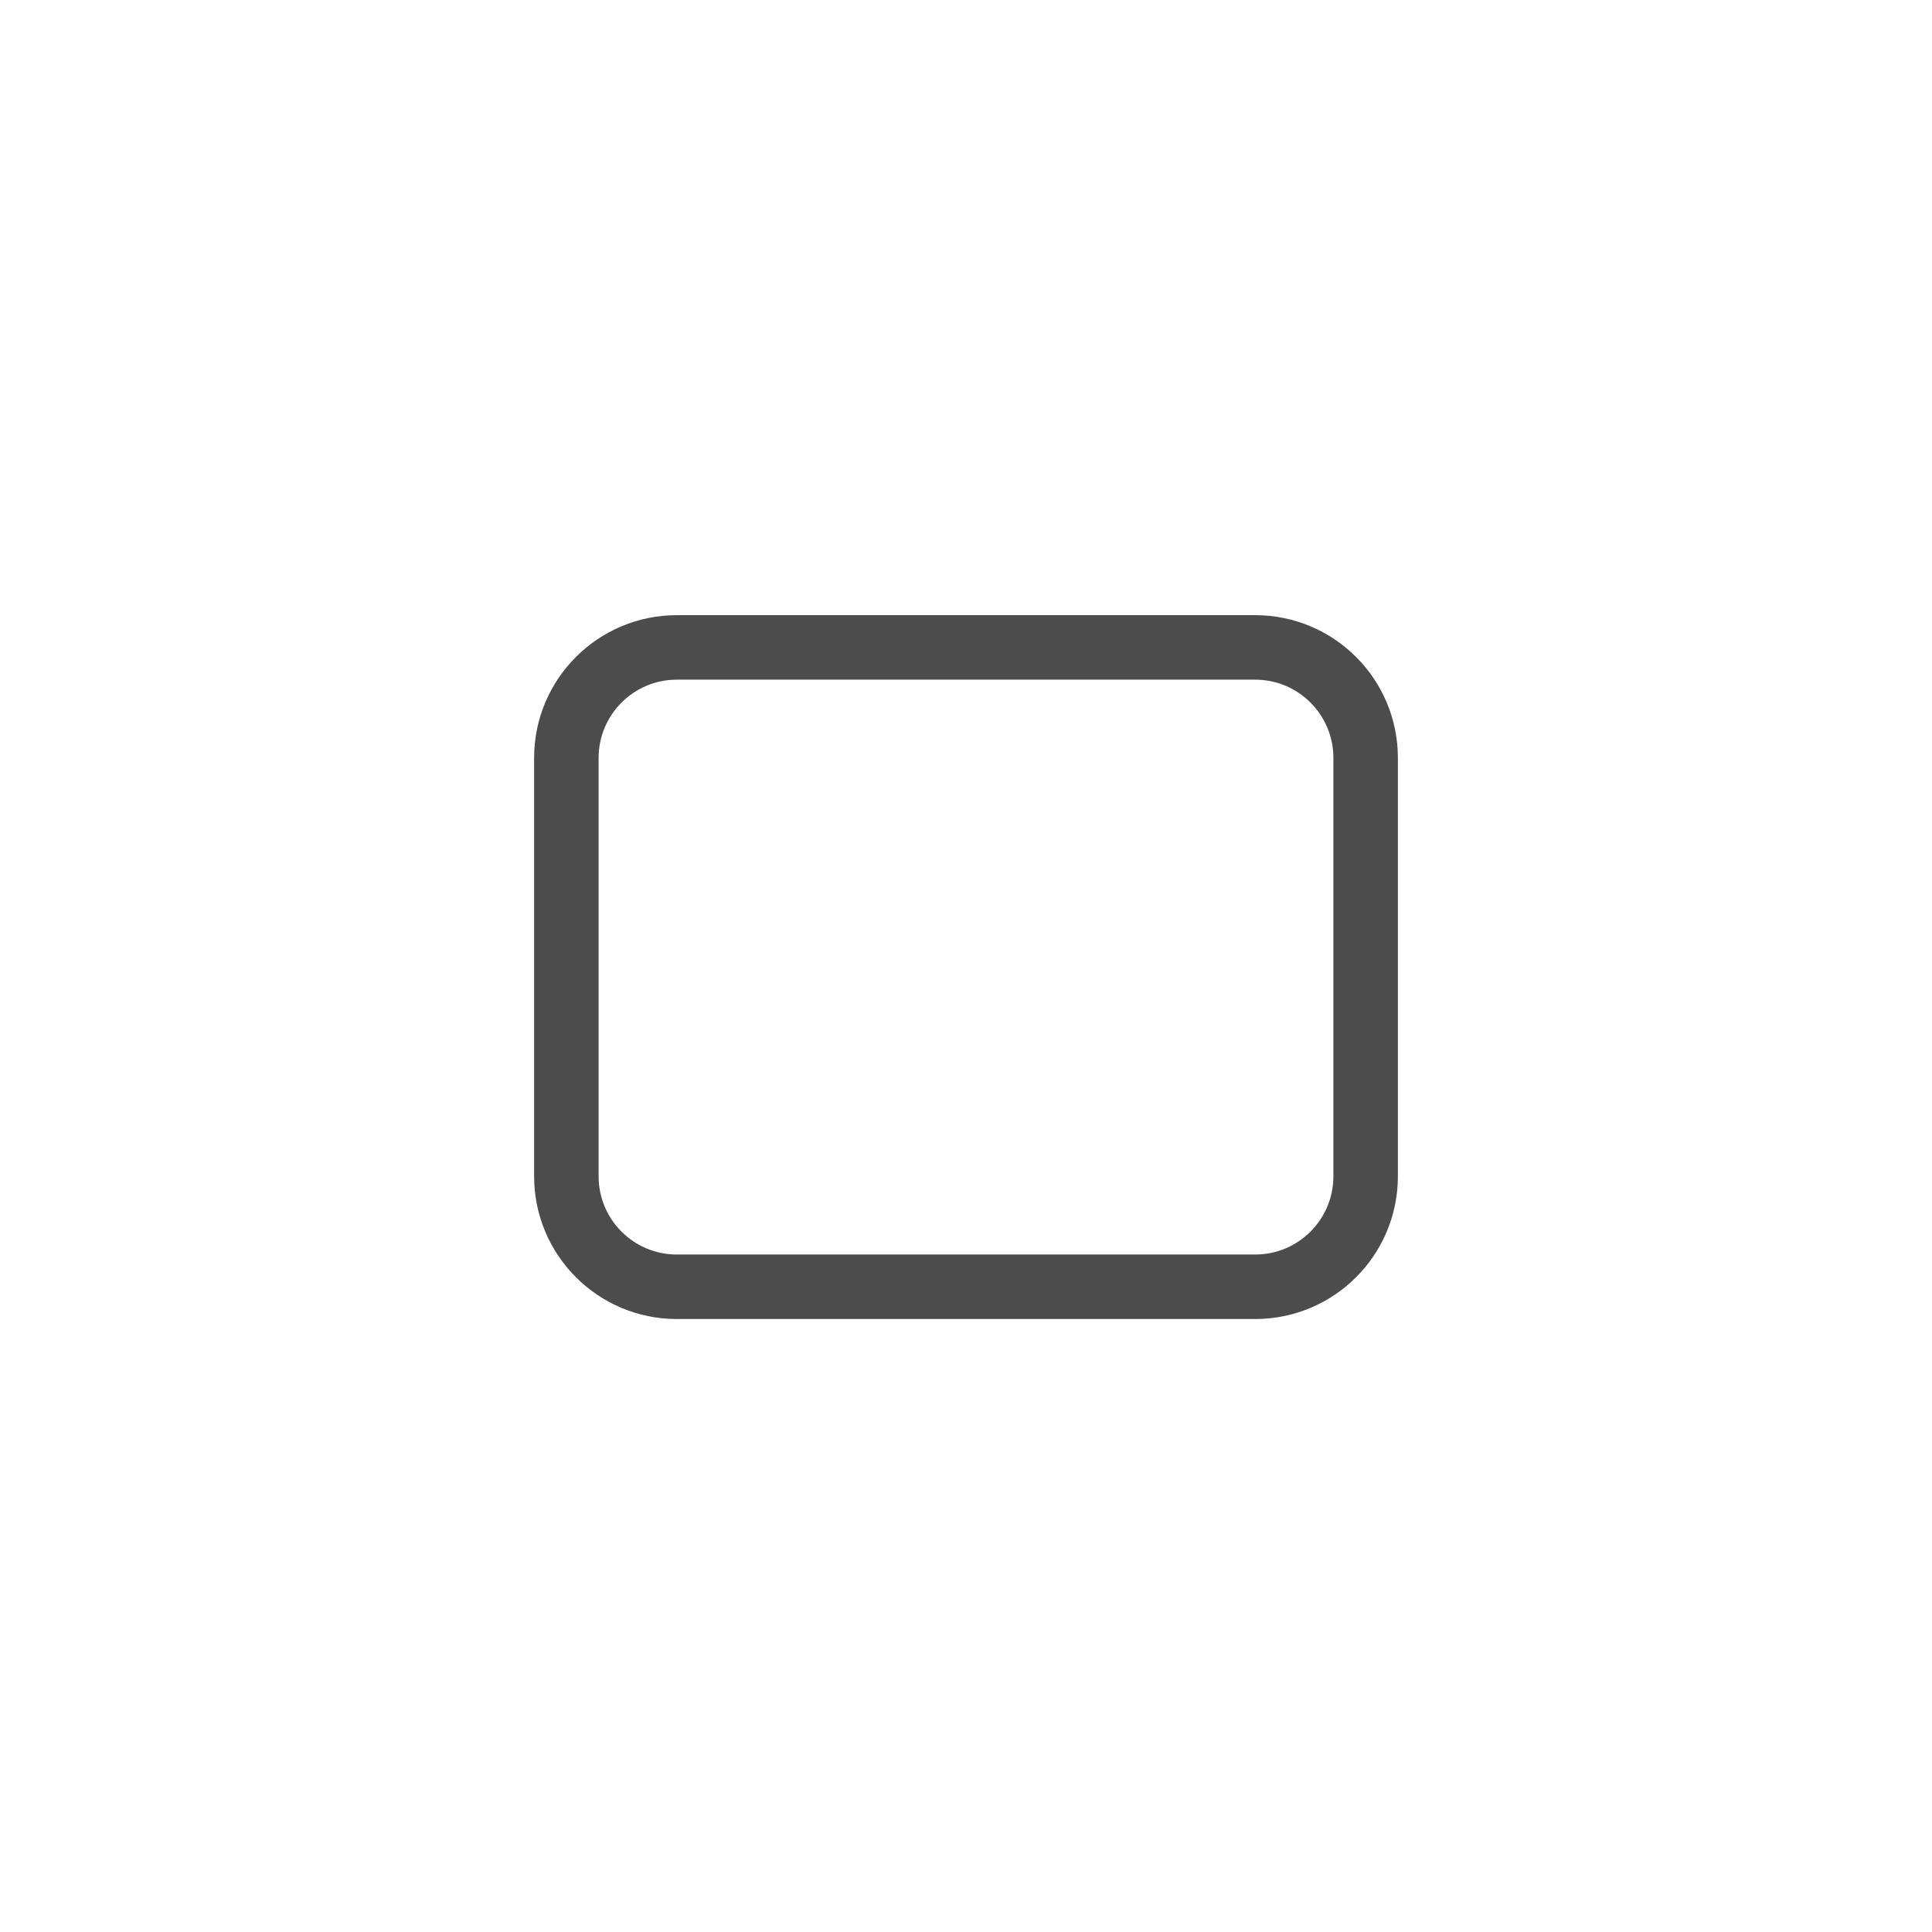
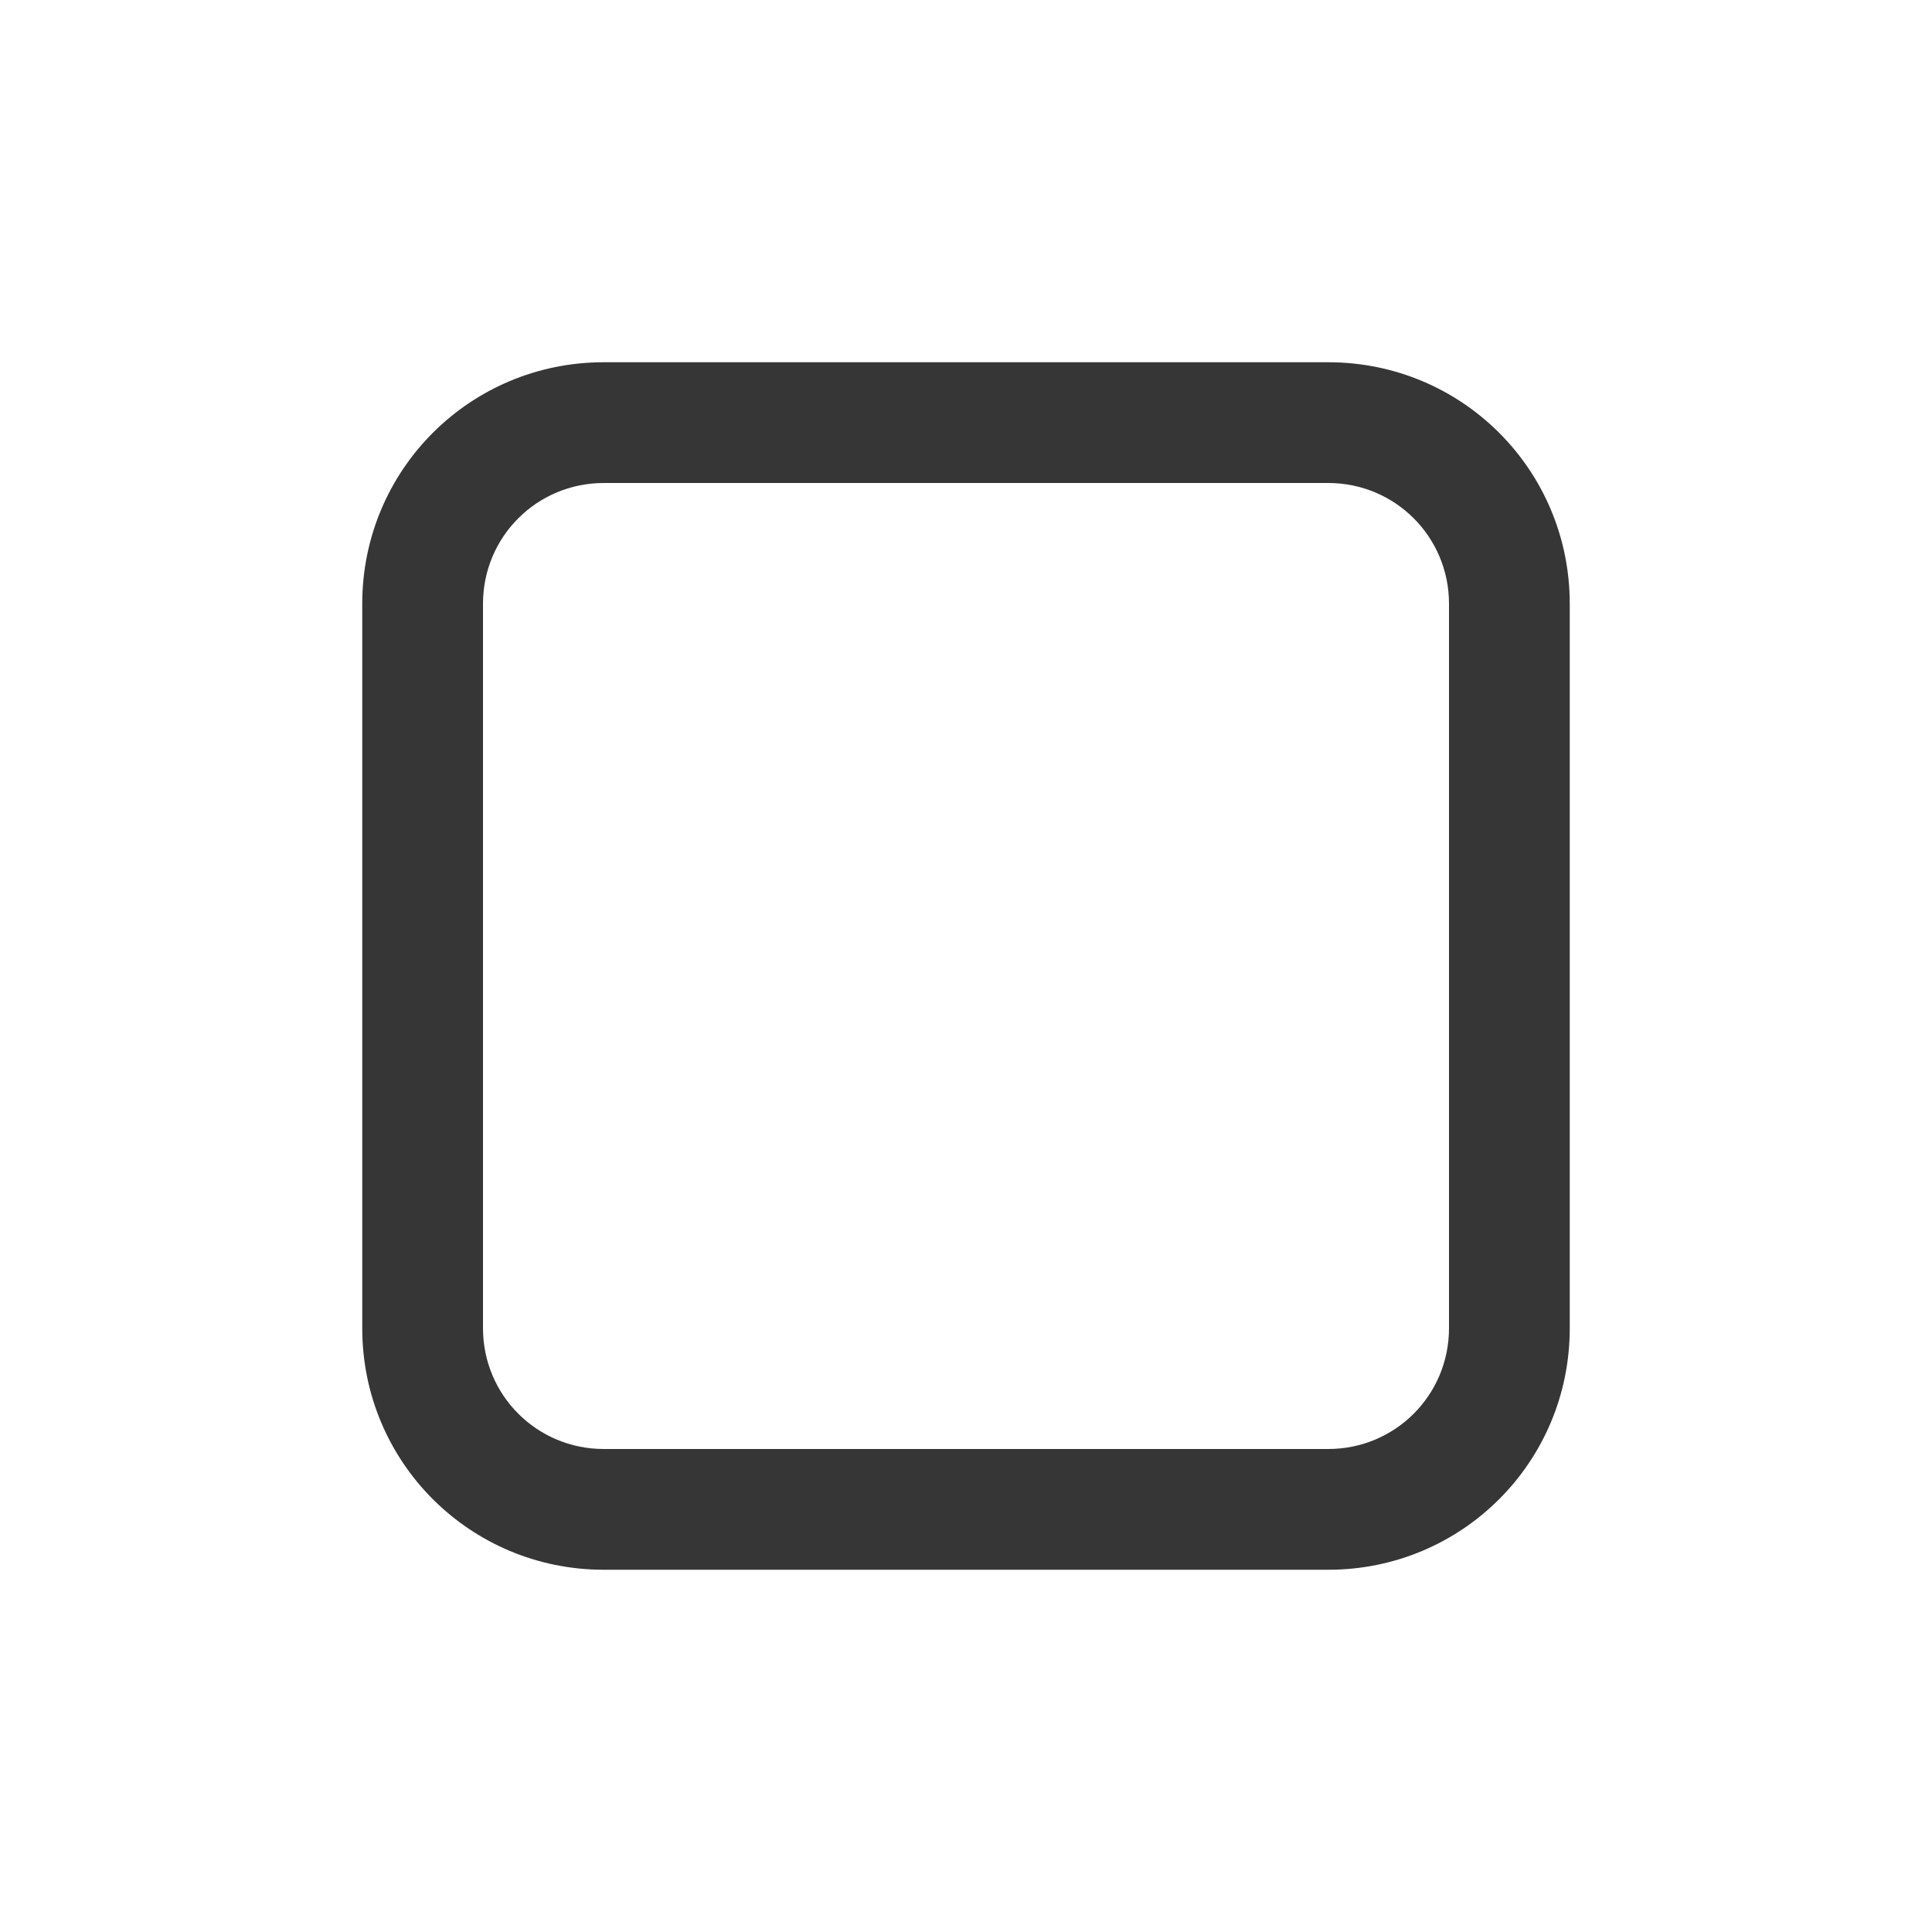
- <svg xmlns="http://www.w3.org/2000/svg" width="30" height="30" version="1.1" viewBox="0 0 7.938 7.938">
-   <g transform="translate(0 -289.06)">
-     <rect x="-12.231" y="294.87" width="4.233" height="4.233" ry="4.4796e-6" opacity="0" stroke-width=".126" style="paint-order:markers stroke fill" />
-     <rect x="2.327" y="291.72" width="3.284" height="2.627" ry=".454" fill="none" opacity=".9" stroke="#383838" stroke-width=".265" />
-   </g>
+ <svg xmlns="http://www.w3.org/2000/svg" width="16" height="16" version="1.1">
+   <path d="m5 3c-1.108 0-2 0.892-2 2v6c0 1.108 0.892 2 2 2h6c1.108 0 2-0.892 2-2v-6c0-1.108-0.892-2-2-2zm0 1h6c0.554 0 1 0.446 1 1v6c0 0.554-0.446 1-1 1h-6c-0.554 0-1-0.446-1-1v-6c0-0.554 0.446-1 1-1z" fill="#363636" stroke-linecap="round" stroke-linejoin="round" stroke-opacity=".08" style="paint-order:stroke markers fill" />
</svg>
